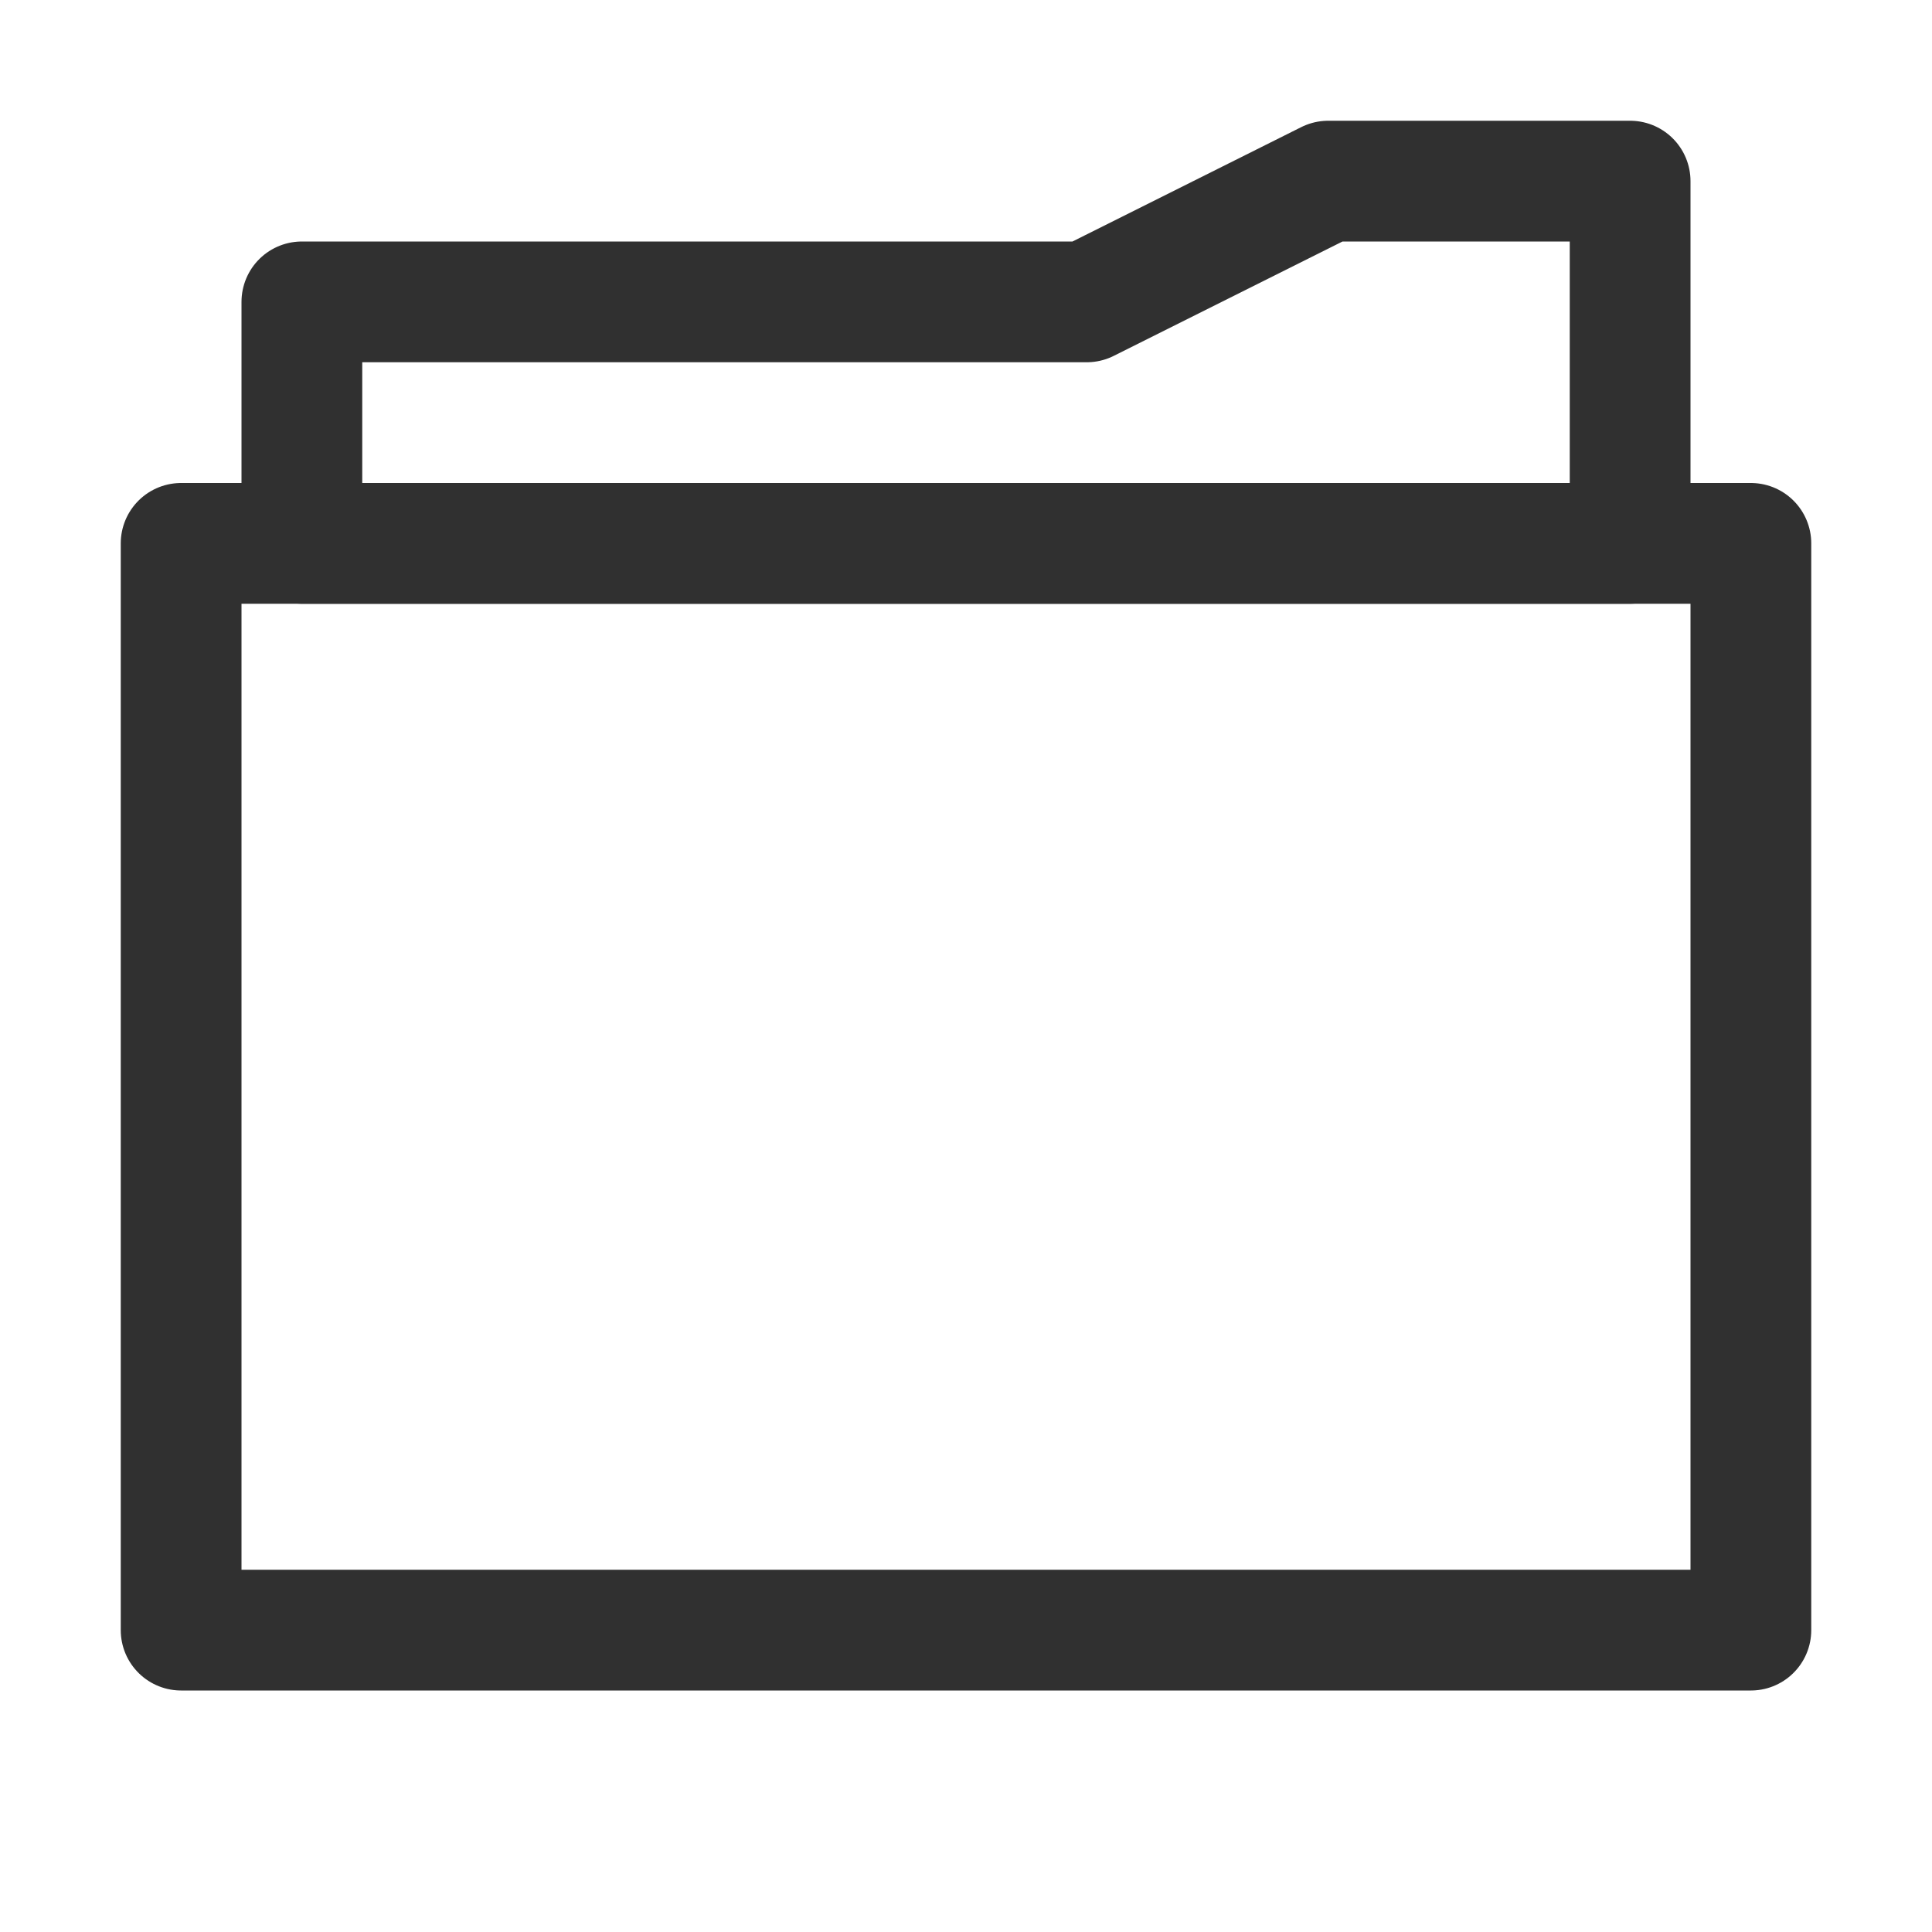
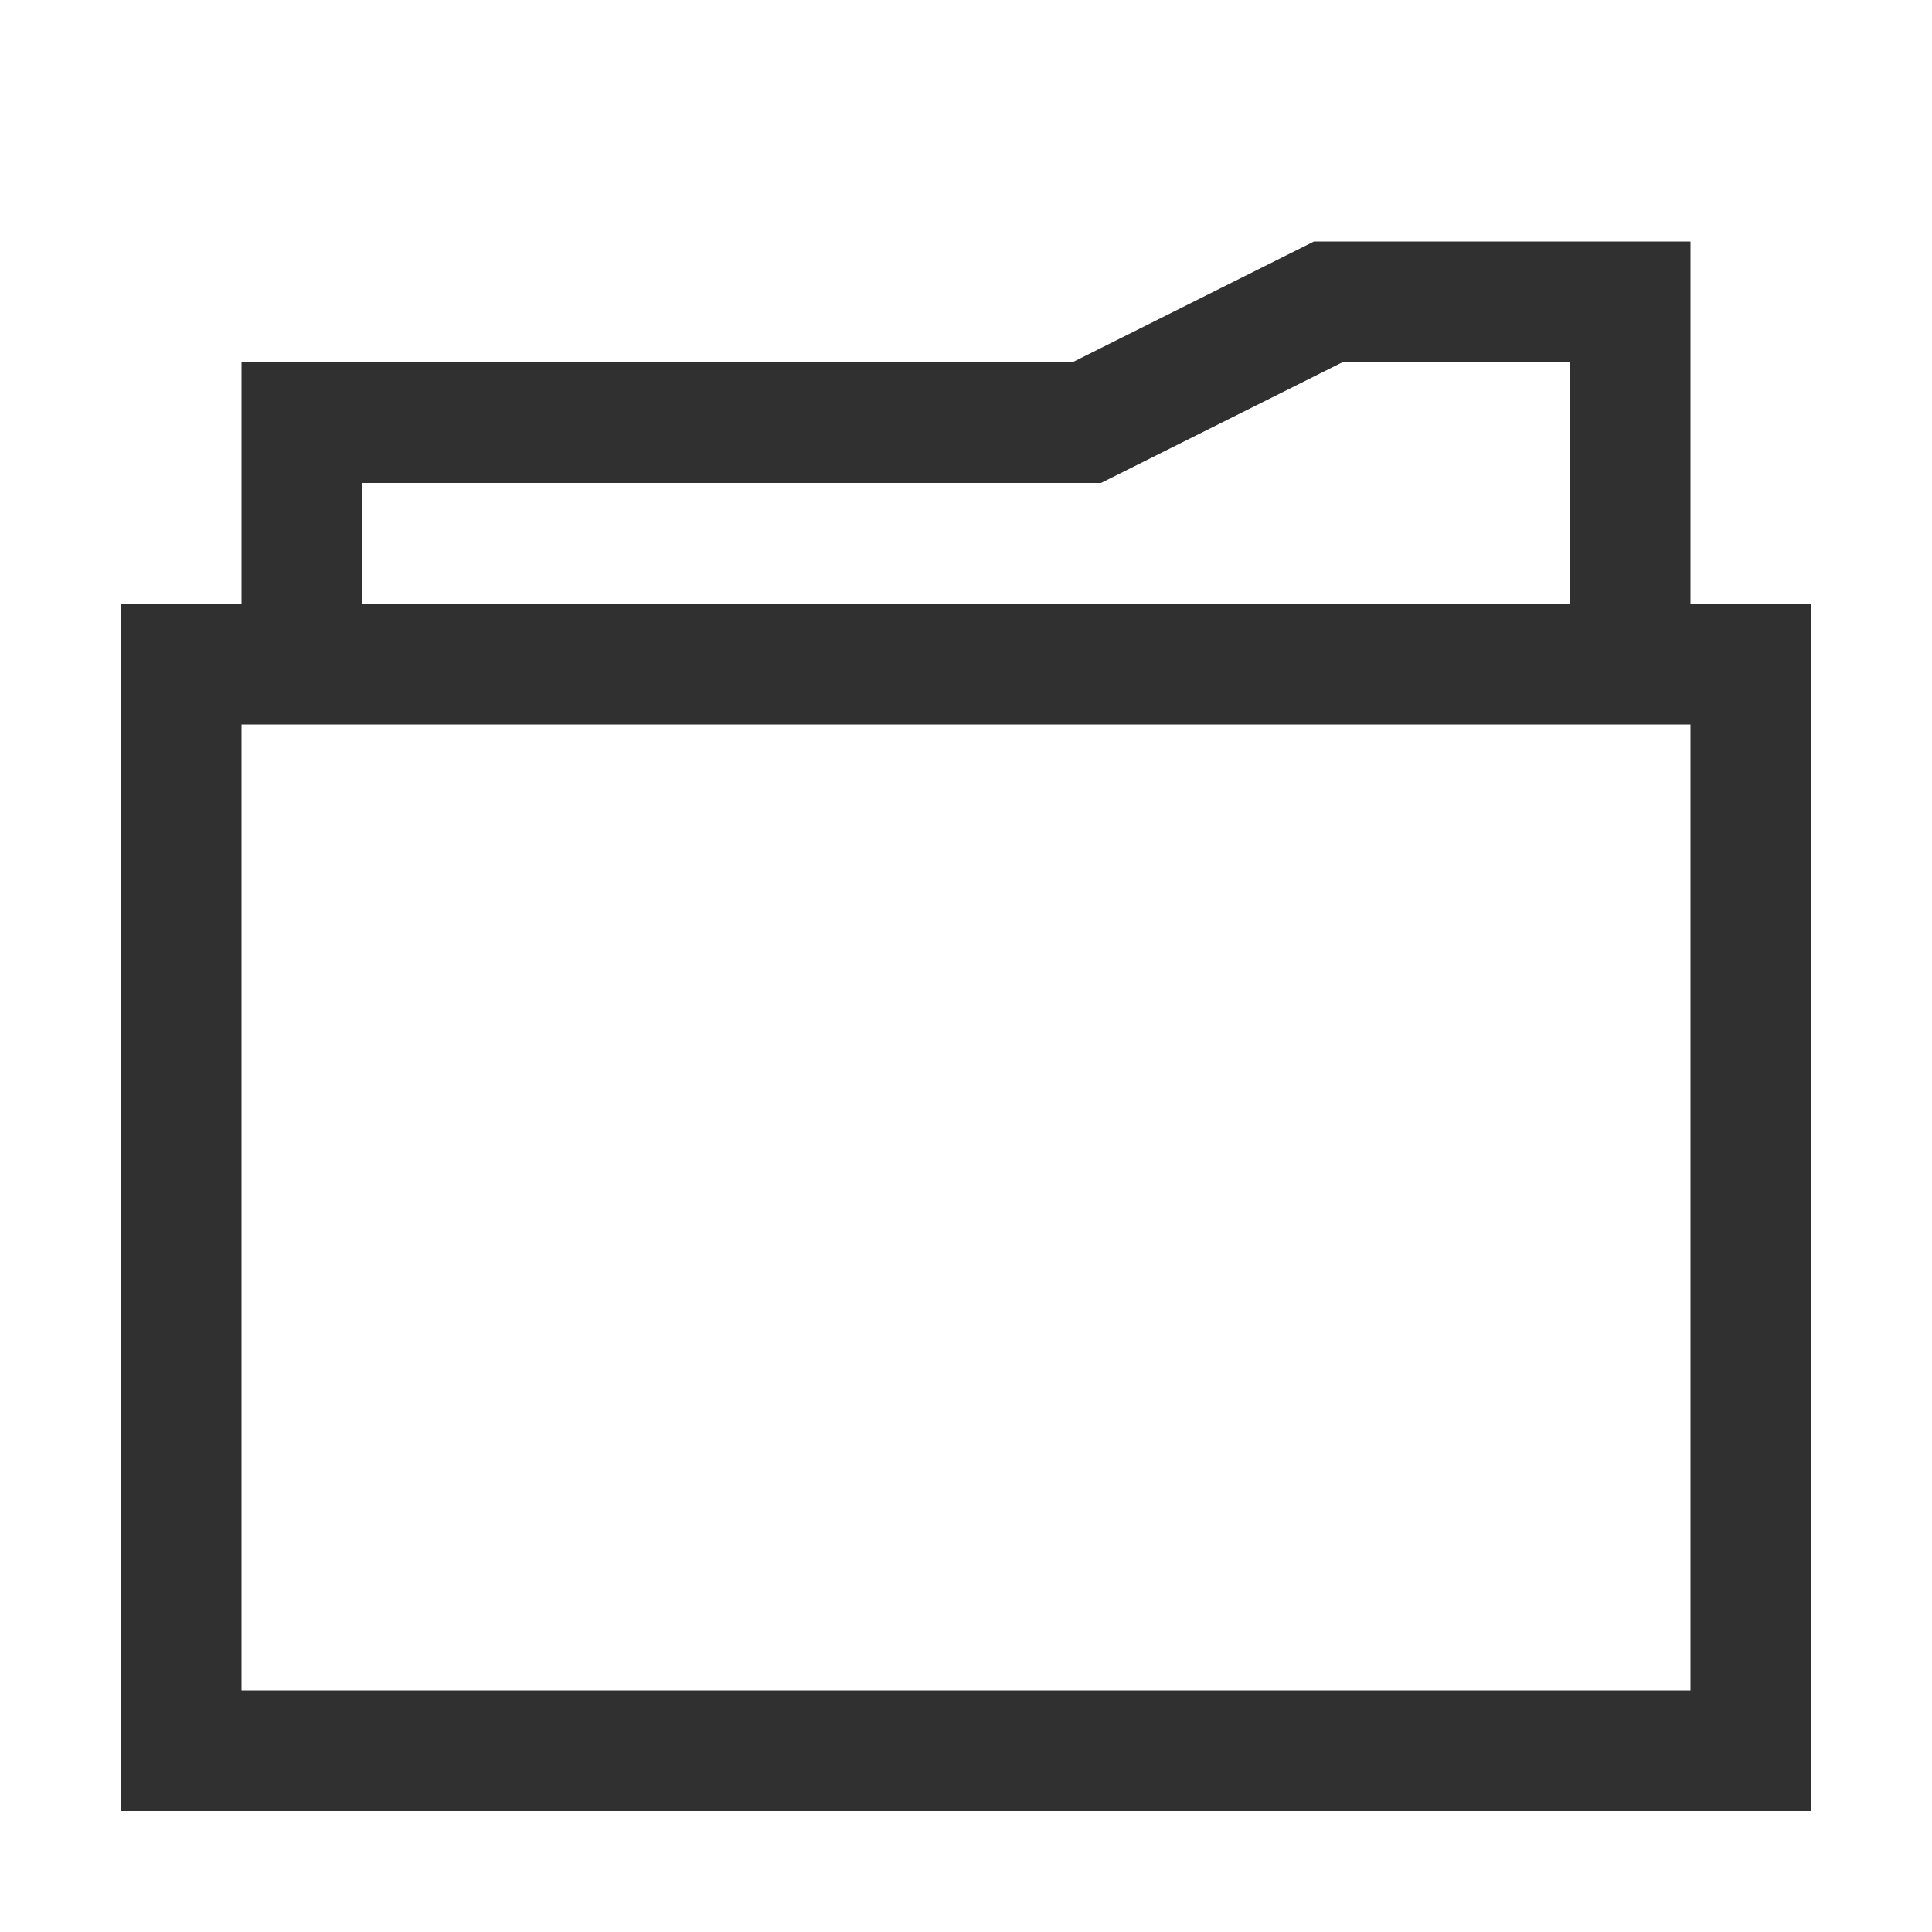
<svg xmlns="http://www.w3.org/2000/svg" width="16px" height="16px" viewBox="0 0 16 16" version="1.1">
  <defs />
-   <g id="Page-1" stroke="none" stroke-width="1" fill="none" fill-rule="evenodd" stroke-linecap="round" stroke-linejoin="round">
-     <g id="folder" stroke="#303030">
-       <rect id="Rectangle-79" x="1.5" y="4.5" width="13" height="9" />
-       <polygon id="Rectangle-80" points="2.5 2.5 9 2.5 11 1.5 13.5 1.5 13.5 4.5 2.5 4.5" />
+   <g id="Page-1" stroke="none" stroke-width="1" fill="none" fill-rule="evenodd">
+     <g id="folder" fill-rule="nonzero" fill="#303030">
+       <path d="M2,14 L14,14 L14,6 L2,6 L2,14 Z M2,5 L2,3 L8.882,3 L10.882,2 L14,2 L14,5 L15,5 L15,15 L1,15 L1,5 L2,5 Z M3,4 L3,5 L13,5 L13,3 L11.118,3 L9.118,4 L3,4 Z" id="Combined-Shape" />
    </g>
  </g>
</svg>
